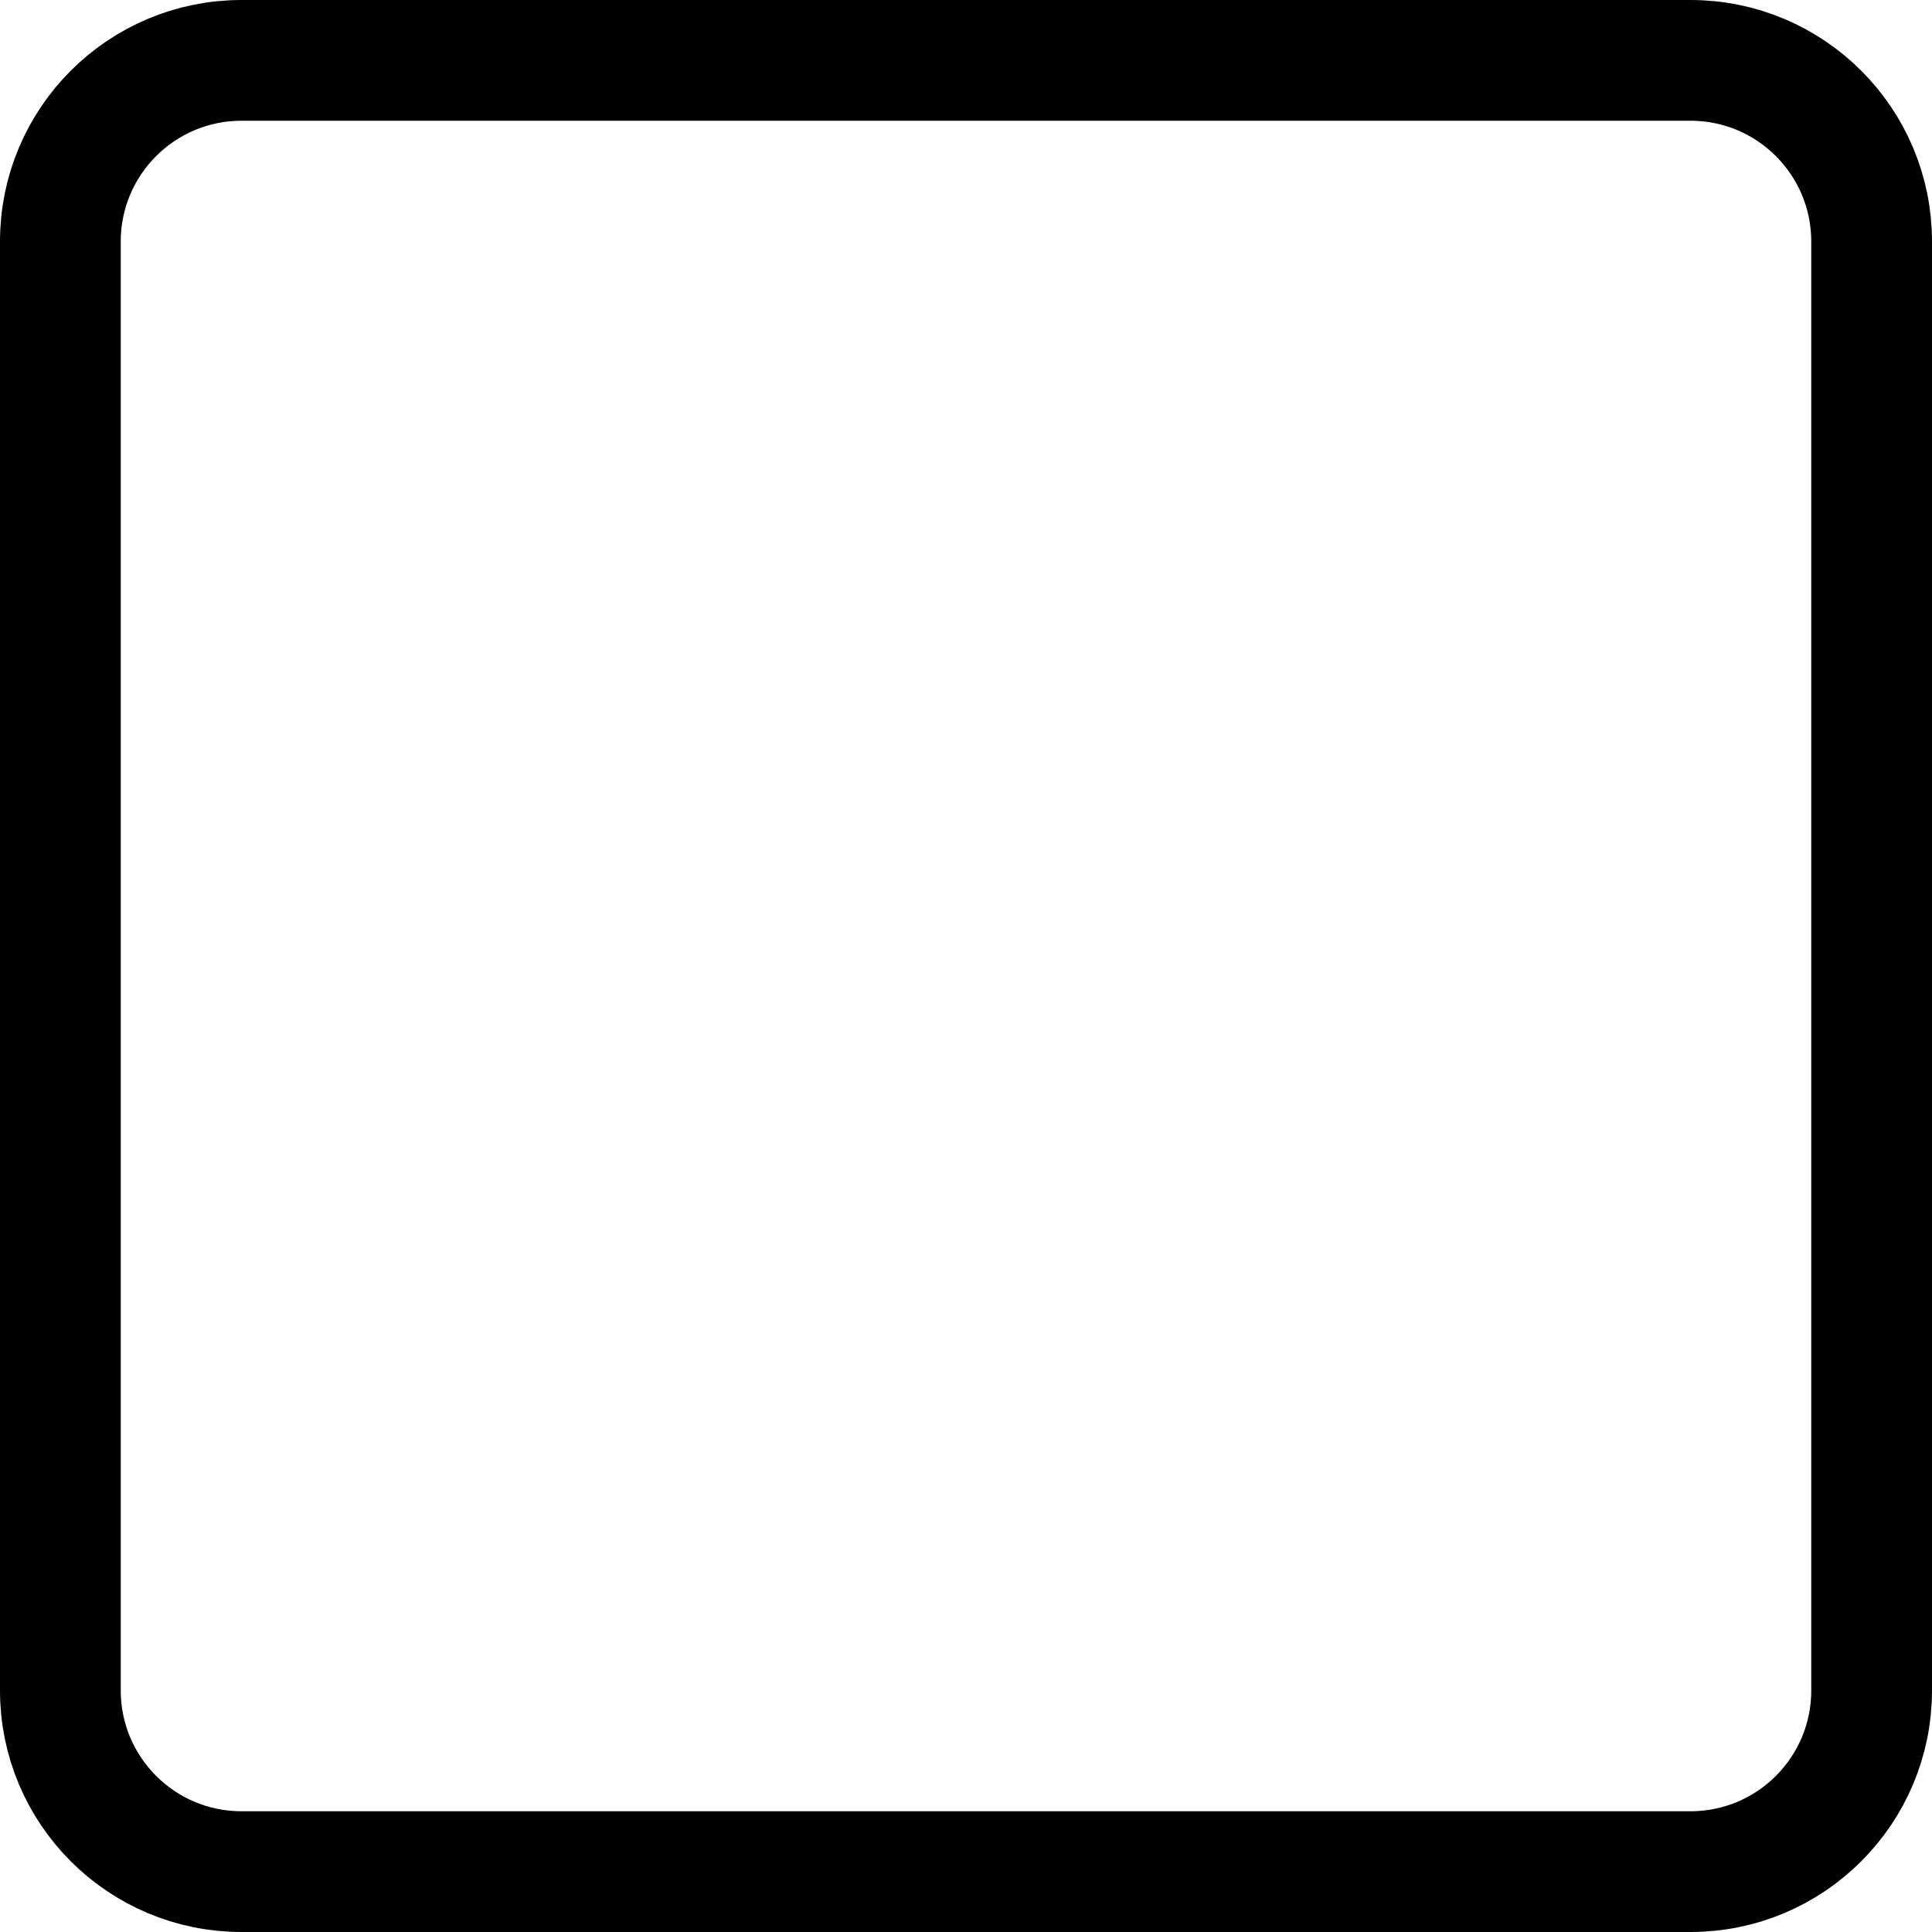
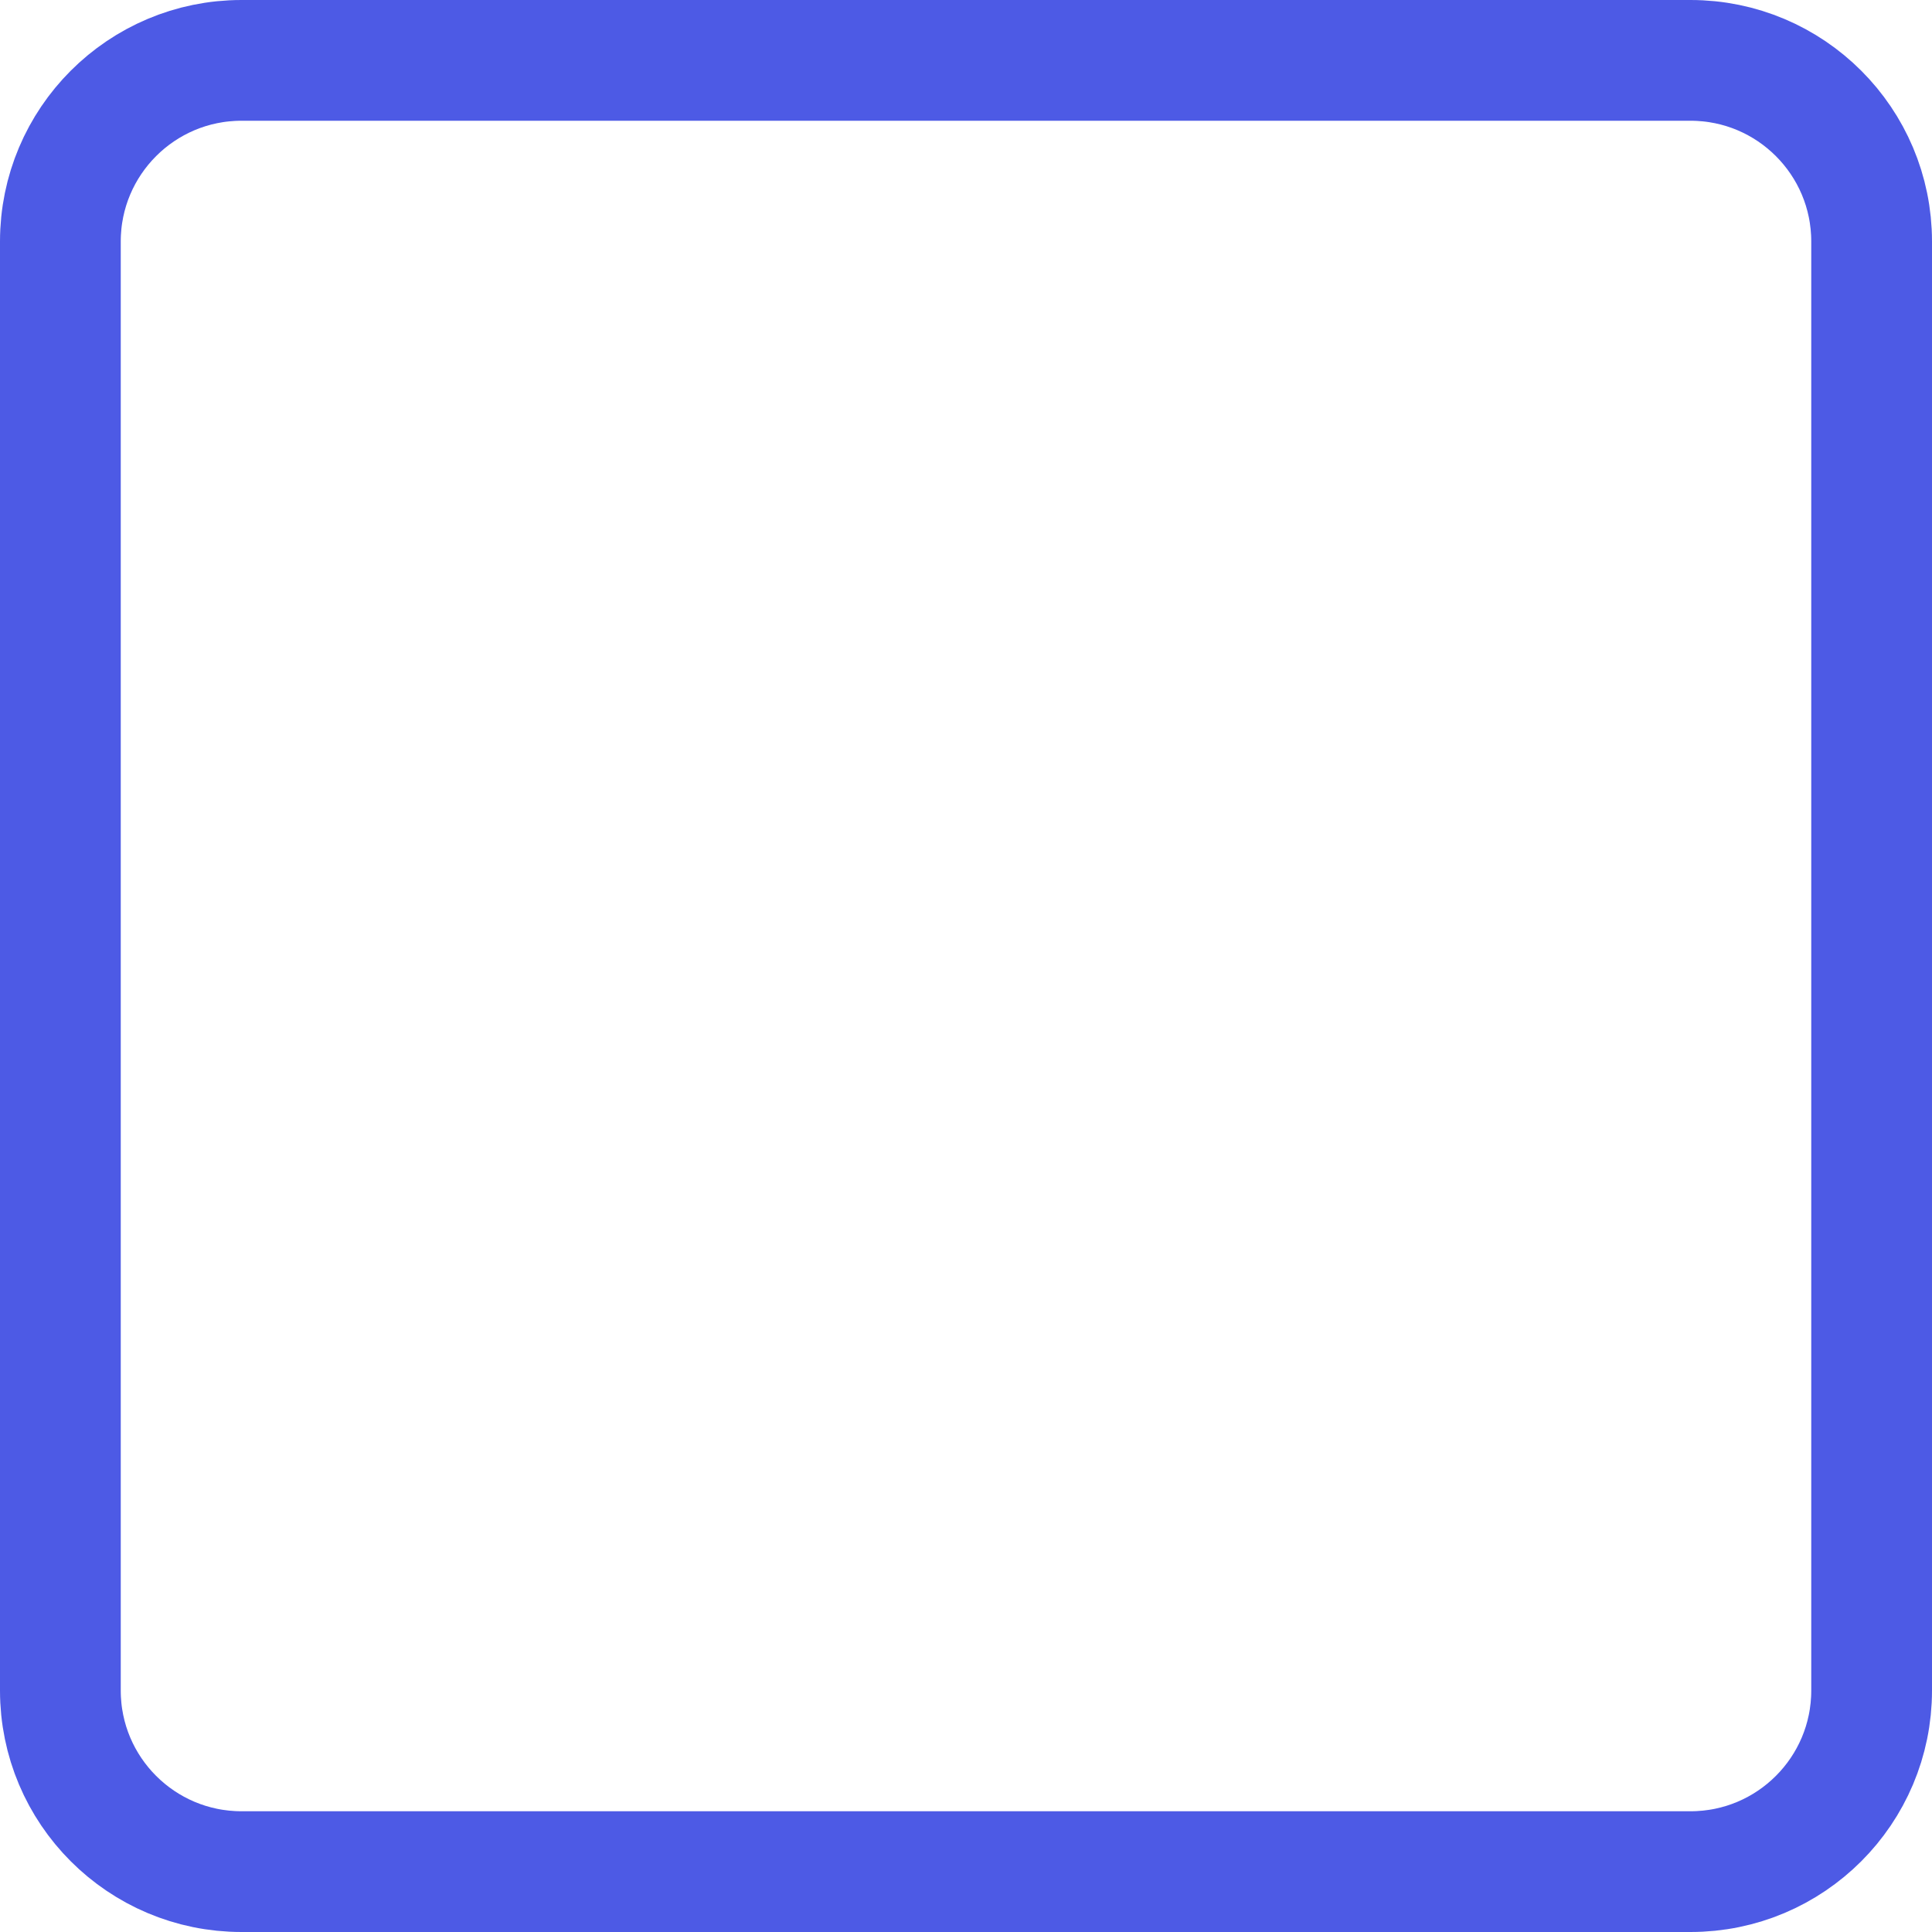
<svg xmlns="http://www.w3.org/2000/svg" version="1.1" width="32" height="32" viewBox="0 0 32 32">
-   <path fill="none" stroke-linejoin="miter" stroke-linecap="butt" stroke-miterlimit="4" stroke-width="2" stroke="#000" d="M4 1h24c1.657 0 3 1.343 3 3v24c0 1.657-1.343 3-3 3h-24c-1.657 0-3-1.343-3-3v-24c0-1.657 1.343-3 3-3z" />
+   <path fill="none" stroke-linejoin="miter" stroke-linecap="butt" stroke-miterlimit="4" stroke-width="2" stroke="#4d5ae5" d="M4 1h24c1.657 0 3 1.343 3 3v24c0 1.657-1.343 3-3 3h-24c-1.657 0-3-1.343-3-3v-24c0-1.657 1.343-3 3-3z" />
</svg>
